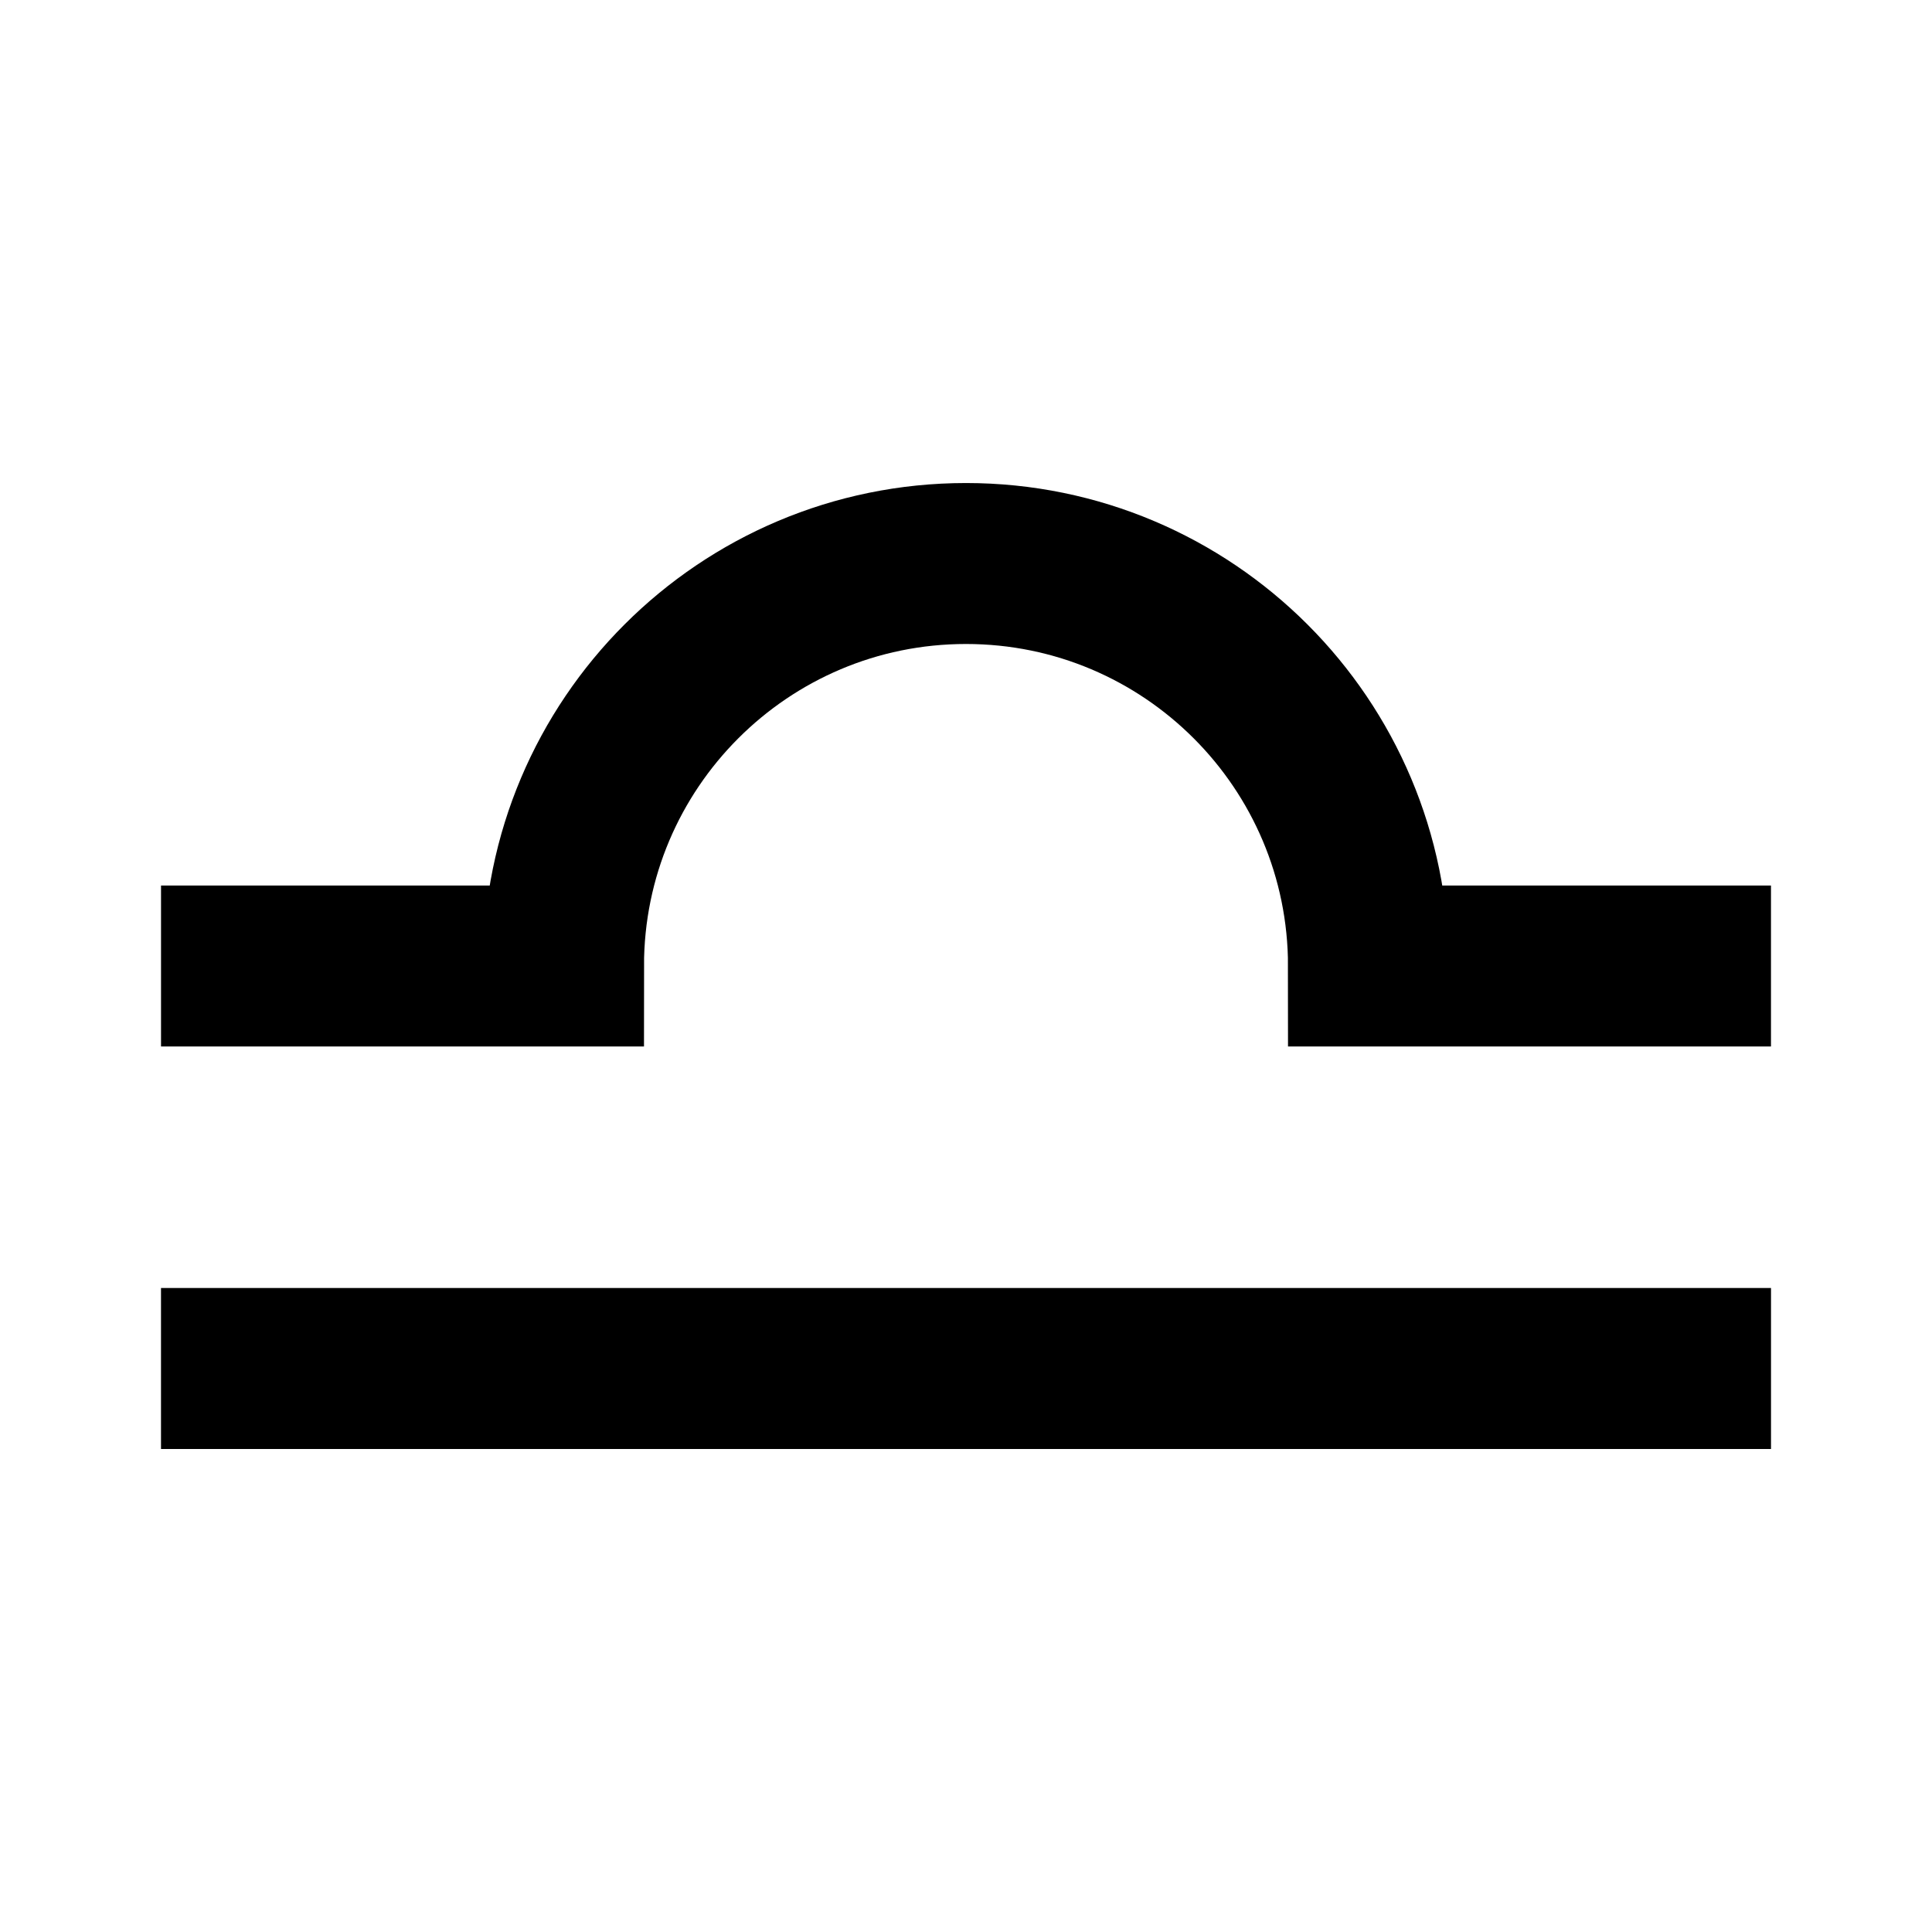
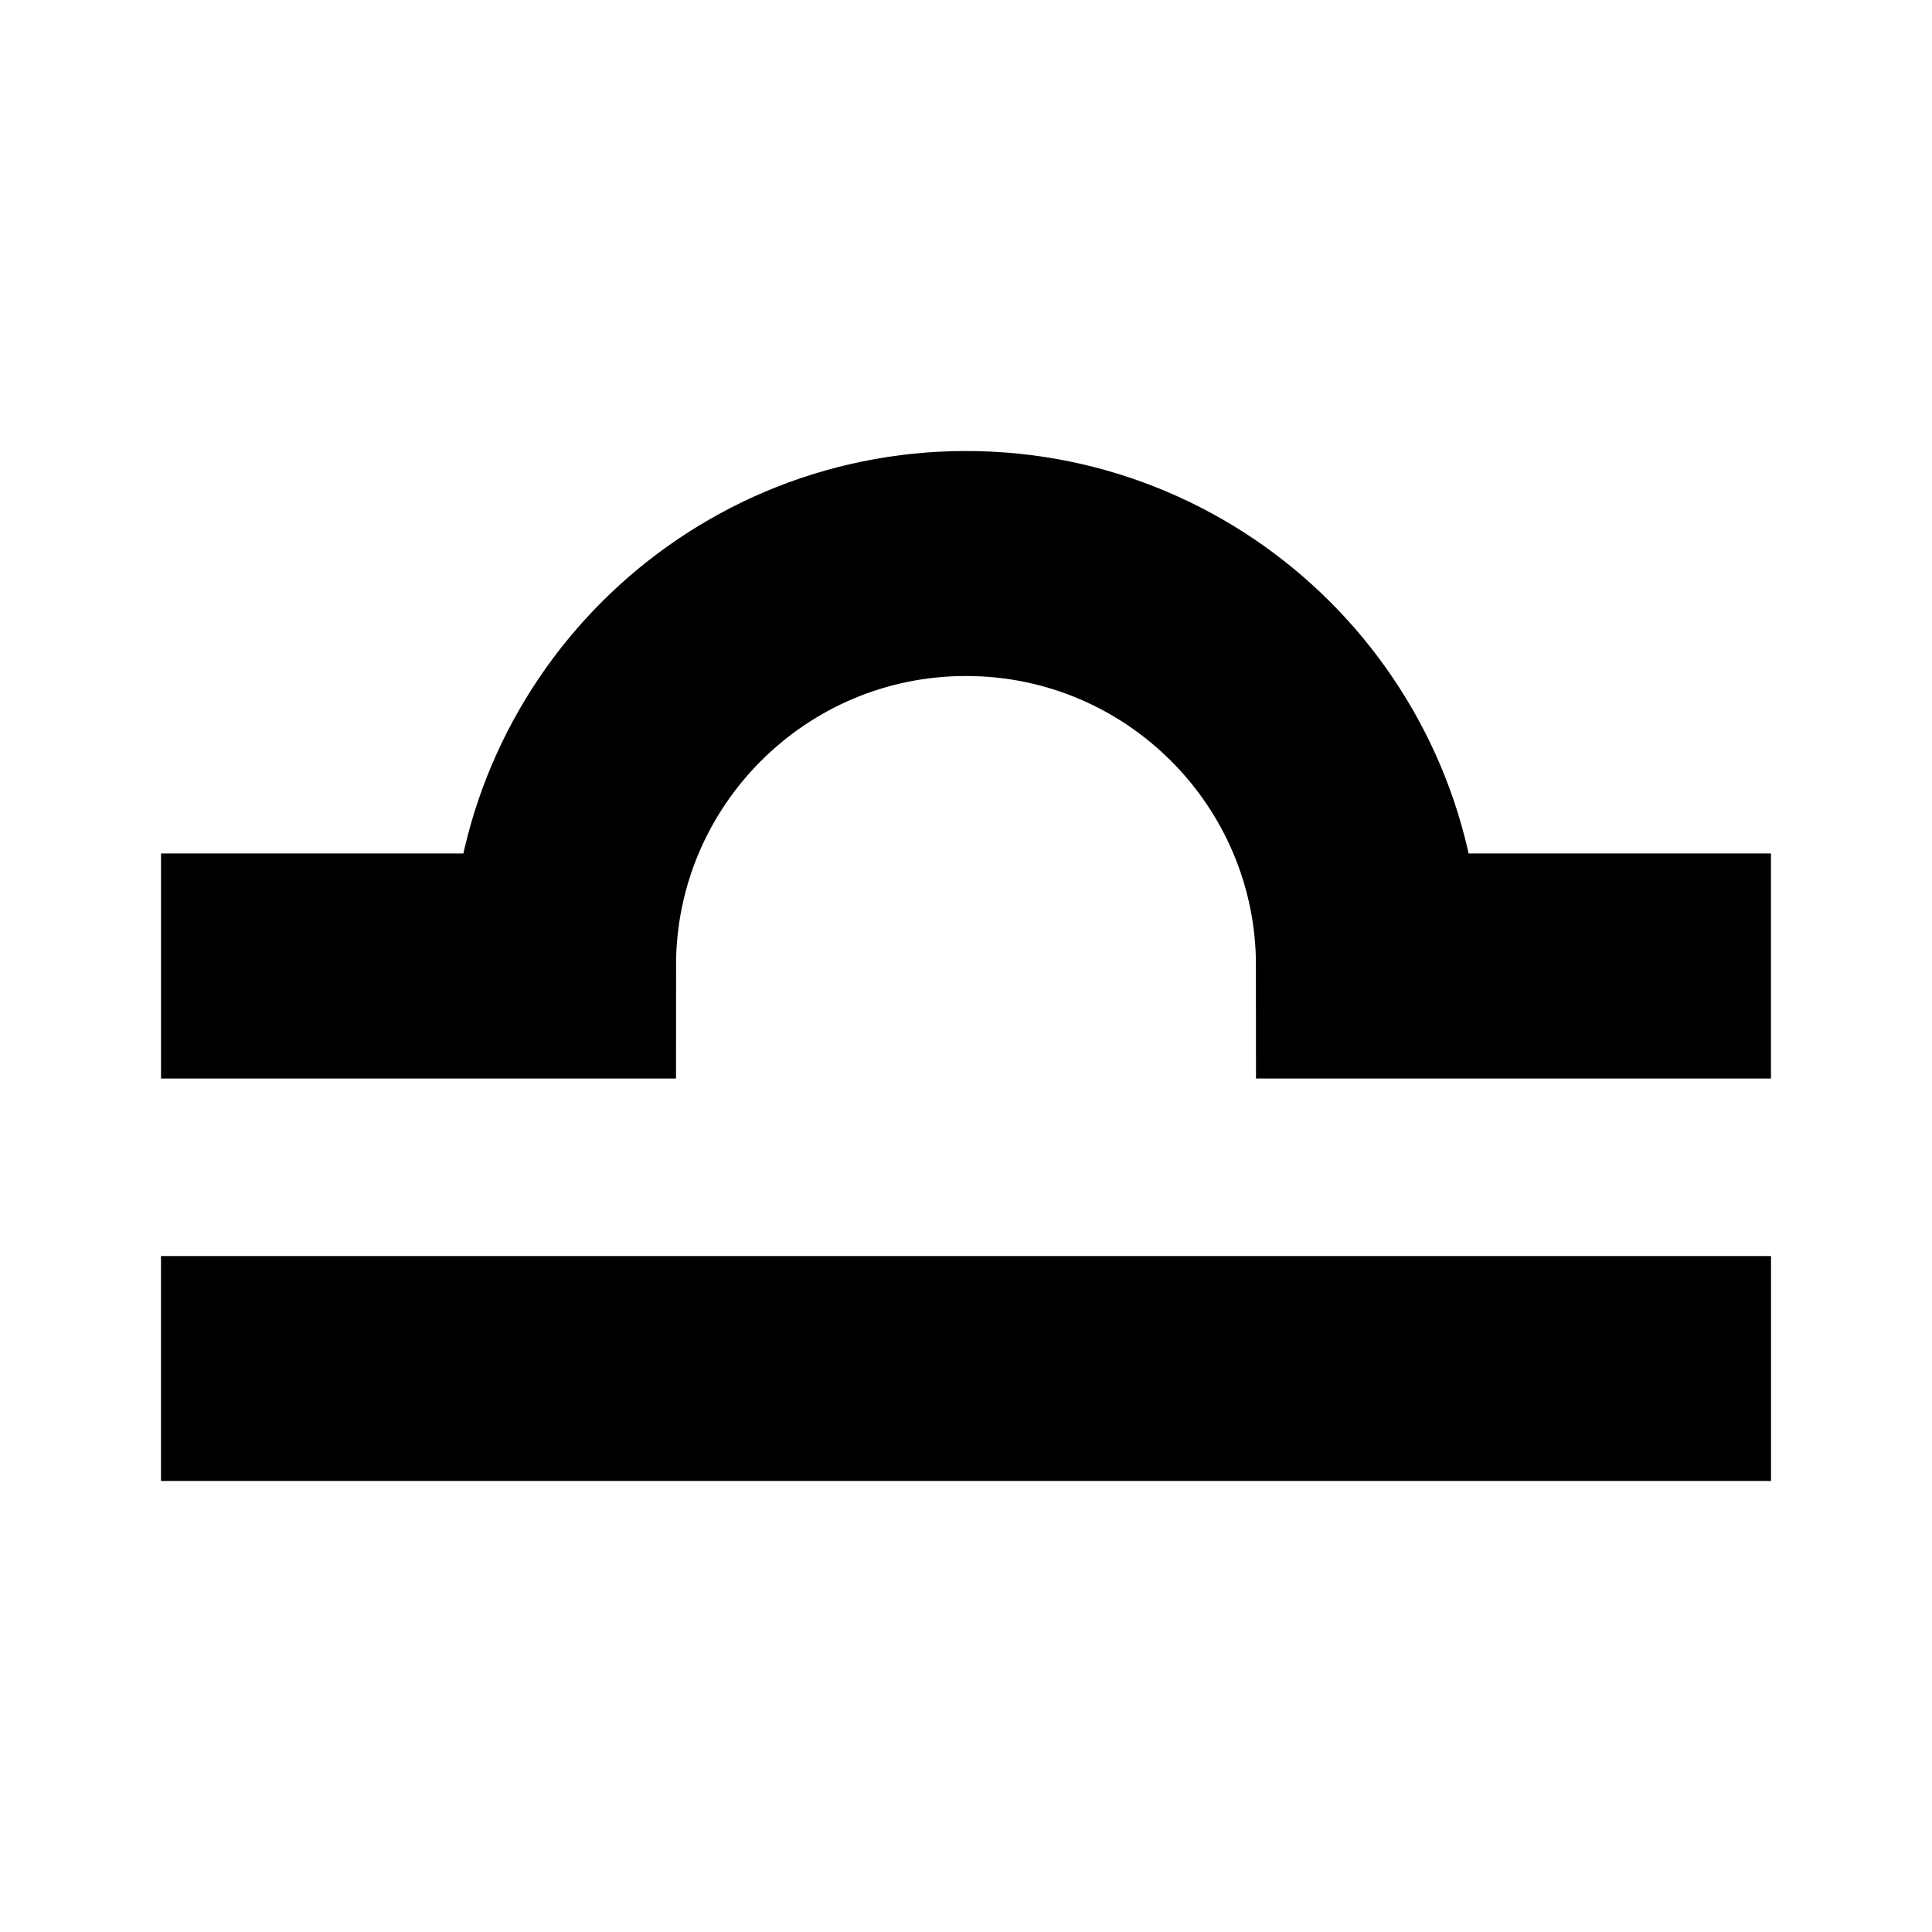
<svg xmlns="http://www.w3.org/2000/svg" width="12pt" height="12pt" viewBox="0 0 12 12" version="1.1" id="svg9">
  <defs id="defs13">
    <clipPath id="clip1">
      <path d="M 0,0 H 80.398 V 80.398 H 0 Z m 0,0" id="path2-3" />
    </clipPath>
  </defs>
-   <g id="g823">
-     <path style="fill:none;stroke:#000000;stroke-width:1;stroke-linecap:butt;stroke-linejoin:miter;stroke-miterlimit:4;stroke-dasharray:none;stroke-opacity:1" d="m 1,8.5 h 10" id="path7" />
-     <g transform="matrix(0.14925,0,0,0.14925,2.6657917e-4,2.6656425e-4)" style="clip-rule:nonzero;stroke-width:6.698;stroke-linecap:butt;stroke-linejoin:miter;stroke-miterlimit:4;stroke-dasharray:none" clip-path="url(#clip1)" id="g11">
-       <path style="fill:none;stroke:#000000;stroke-width:66.985;stroke-linecap:butt;stroke-linejoin:miter;stroke-miterlimit:4;stroke-dasharray:none;stroke-opacity:1" d="M 66.992,402.008 H 234.492 c 0,92.5 75,167.5 167.5,167.5 92.5,0 167.5,-75 167.5,-167.5 h 167.5" transform="matrix(0.1,0,0,-0.1,0,80.4)" id="path9" />
+   <g id="g823" style="stroke:#000000;stroke-opacity:1;stroke-width:1.397;stroke-dasharray:none">
+     <path style="fill:none;stroke:#000000;stroke-width:1.397;stroke-linecap:butt;stroke-linejoin:miter;stroke-miterlimit:4;stroke-dasharray:none;stroke-opacity:1" d="m 1,8.5 h 10" id="path7" />
+     <g transform="matrix(0.14925,0,0,0.14925,2.6657917e-4,2.6656425e-4)" style="clip-rule:nonzero;stroke-width:9.363;stroke-linecap:butt;stroke-linejoin:miter;stroke-miterlimit:4;stroke-dasharray:none;stroke:#000000;stroke-opacity:1" clip-path="url(#clip1)" id="g11">
+       <path style="fill:none;stroke:#000000;stroke-width:93.634;stroke-linecap:butt;stroke-linejoin:miter;stroke-miterlimit:4;stroke-dasharray:none;stroke-opacity:1" d="M 66.992,402.008 H 234.492 c 0,92.5 75,167.5 167.5,167.5 92.5,0 167.5,-75 167.5,-167.5 h 167.5" transform="matrix(0.1,0,0,-0.1,0,80.4)" id="path9" />
    </g>
  </g>
</svg>
